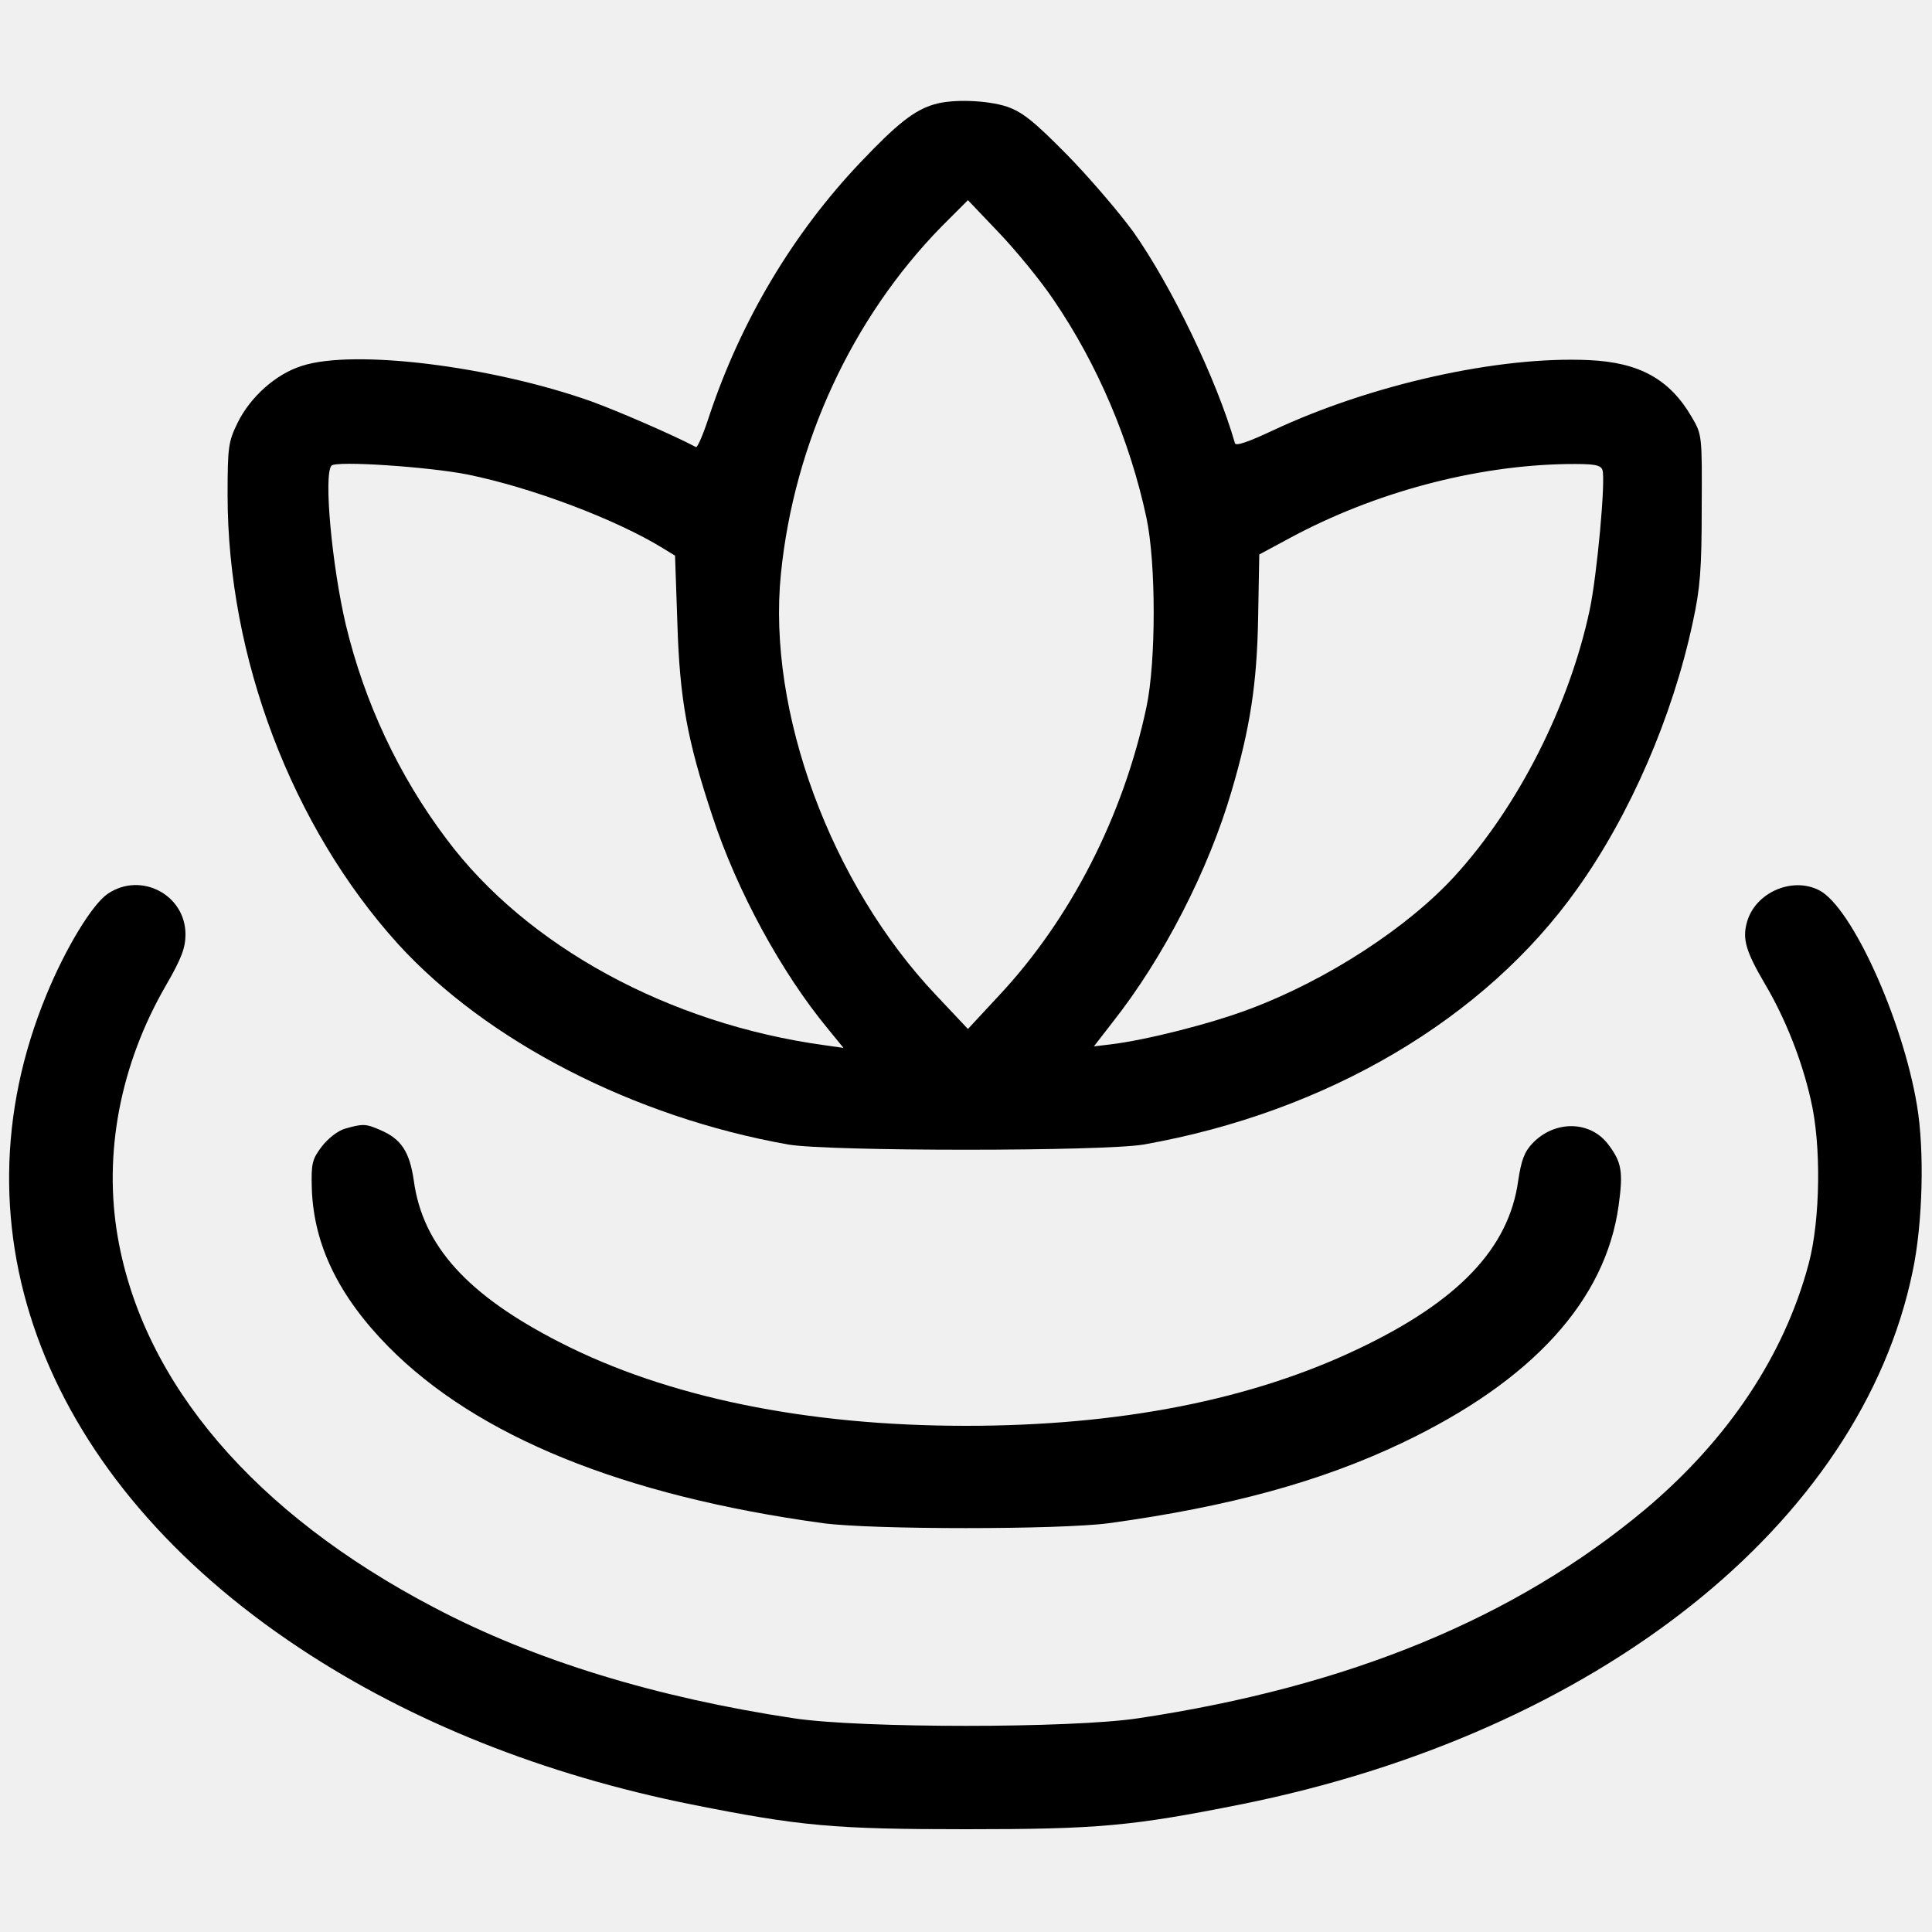
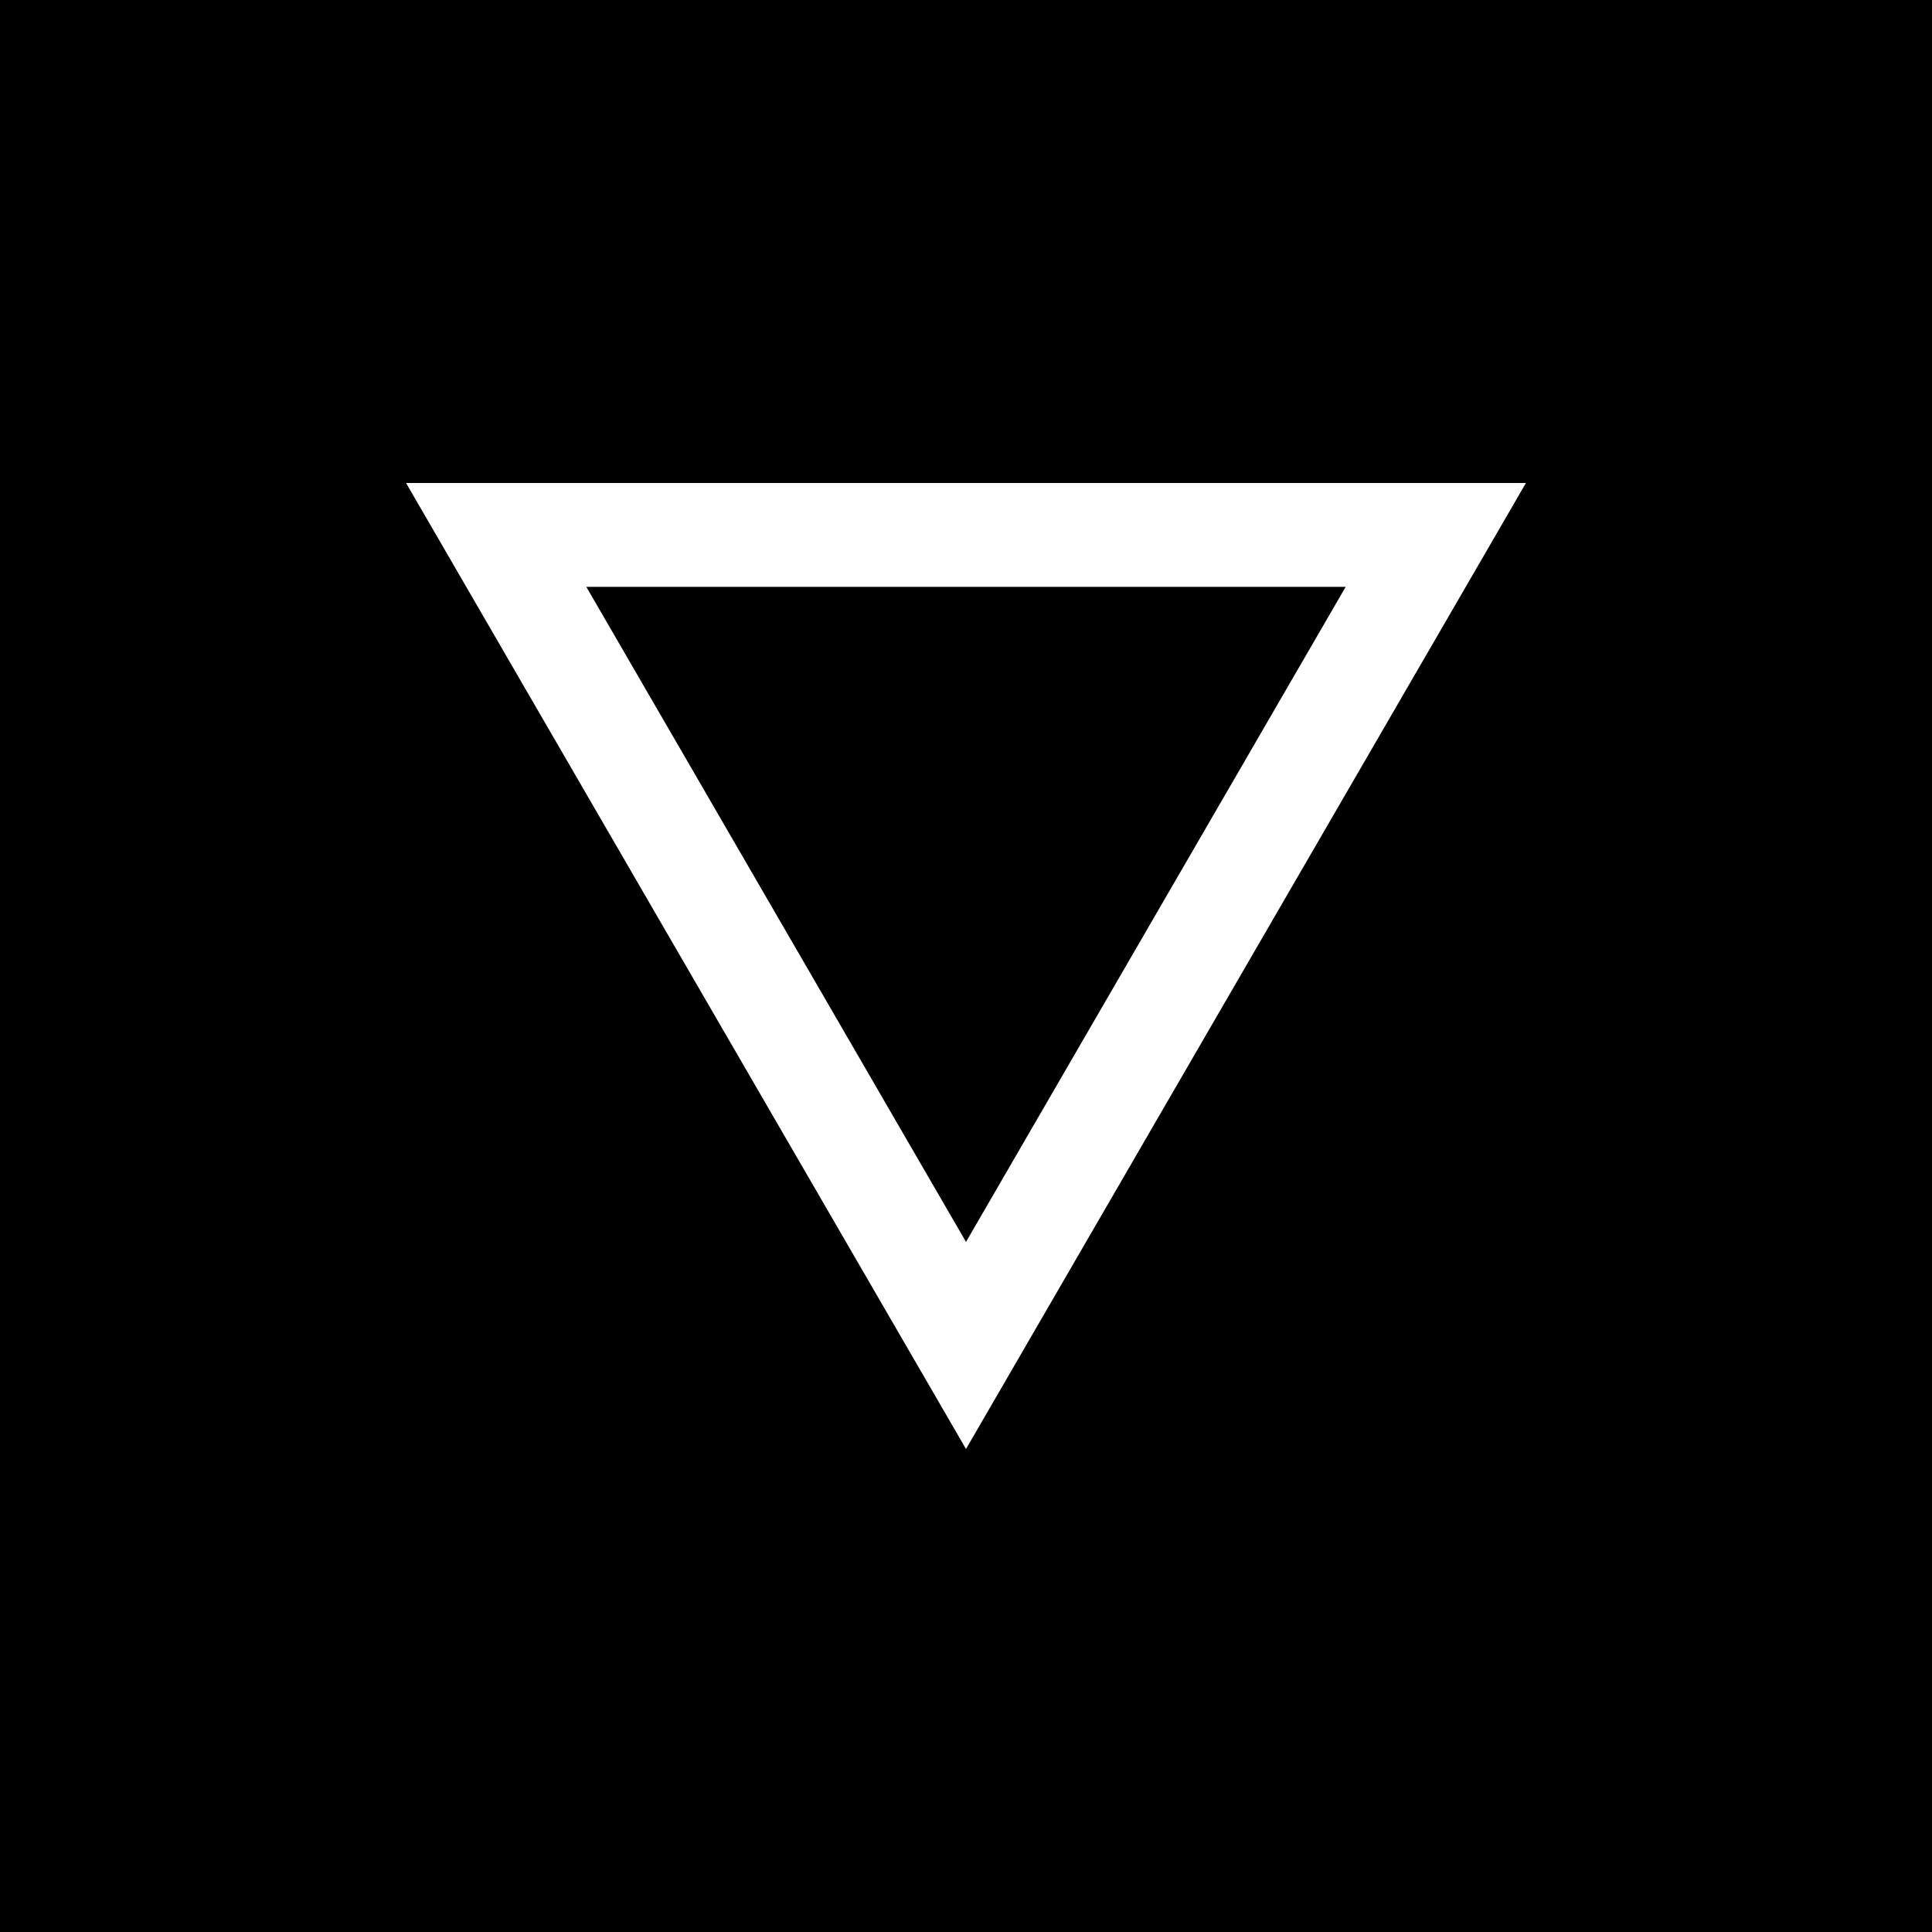
- <svg xmlns="http://www.w3.org/2000/svg" version="1.0" width="500pt" height="500pt" viewBox="0 0 500 500" preserveAspectRatio="xMidYMid meet">
-   <g transform="translate(0,500) scale(0.1,-0.1)" fill="#000000" stroke="none">
-     <path d="M2418 4730 c-52 -15 -97 -51 -191 -150 -175 -184 -310 -411 -392 -658 -15 -46 -30 -81 -34 -79 -58 31 -204 94 -270 118 -259 92 -616 136 -750 92 -67 -21 -133 -80 -166 -147 -24 -49 -26 -63 -26 -187 0 -420 166 -858 441 -1162 230 -252 610 -448 1010 -519 105 -18 814 -18 920 0 474 84 883 325 1122 662 137 192 247 446 299 690 19 87 23 137 23 295 1 189 1 190 -26 236 -57 98 -136 141 -265 147 -234 11 -566 -63 -821 -183 -62 -29 -94 -40 -96 -32 -48 167 -165 408 -263 547 -38 52 -115 142 -173 201 -85 86 -114 109 -154 123 -52 17 -142 20 -188 6z m308 -505 c114 -167 198 -364 241 -565 25 -118 25 -372 0 -490 -60 -283 -197 -550 -384 -749 l-78 -84 -82 87 c-273 288 -438 735 -402 1091 34 338 184 662 416 899 l68 68 80 -84 c44 -46 108 -124 141 -173z m-1516 -453 c167 -34 384 -116 506 -191 l31 -19 6 -174 c6 -199 26 -305 90 -498 64 -196 180 -408 300 -553 l40 -49 -49 7 c-402 55 -771 256 -978 533 -124 164 -213 355 -261 555 -36 153 -58 390 -37 412 12 13 251 -3 352 -23z m2937 12 c9 -24 -14 -274 -33 -363 -53 -248 -185 -508 -348 -687 -122 -134 -331 -270 -531 -345 -103 -39 -270 -81 -362 -92 l-42 -5 48 62 c132 167 249 395 309 601 47 160 65 275 68 445 l3 165 78 42 c220 119 481 188 716 192 73 1 89 -2 94 -15z" />
-     <path d="M279 2687 c-40 -27 -109 -140 -159 -262 -252 -611 -2 -1255 655 -1690 288 -191 632 -328 1015 -405 281 -56 368 -64 710 -64 342 0 429 8 710 64 923 185 1605 726 1740 1380 26 123 31 313 11 430 -37 222 -169 513 -253 556 -70 36 -166 -6 -187 -83 -12 -43 -3 -75 47 -160 52 -88 95 -196 118 -298 28 -117 25 -312 -5 -425 -63 -237 -208 -455 -423 -636 -336 -281 -766 -459 -1313 -541 -173 -26 -717 -26 -890 0 -358 54 -672 150 -932 287 -464 243 -752 580 -818 957 -38 217 6 448 124 652 41 71 51 98 51 133 0 102 -115 163 -201 105z" />
-     <path d="M893 2079 c-18 -5 -44 -25 -60 -46 -25 -33 -28 -43 -26 -110 5 -144 69 -277 198 -408 229 -232 607 -386 1125 -457 127 -17 613 -17 740 0 313 43 549 108 759 208 336 160 526 368 560 614 12 87 8 112 -26 157 -46 63 -139 65 -197 4 -21 -22 -29 -44 -37 -97 -24 -174 -154 -311 -412 -434 -278 -133 -619 -200 -1017 -200 -413 0 -774 74 -1051 216 -239 122 -355 250 -378 418 -11 76 -33 109 -88 132 -36 16 -45 16 -90 3z" />
-   </g>
+ <svg xmlns="http://www.w3.org/2000/svg" id="Layer_1" data-name="Layer 1" viewBox="0 0 512 512">
+   <defs>
+     <style>.cls-1{fill:#fff;}</style>
+   </defs>
+   <rect width="512" height="512" />
+   <path class="cls-1" d="M256,384,107.61,128H404.39ZM155.38,155.52,256,329.12l100.62-173.6Z" />
</svg>
